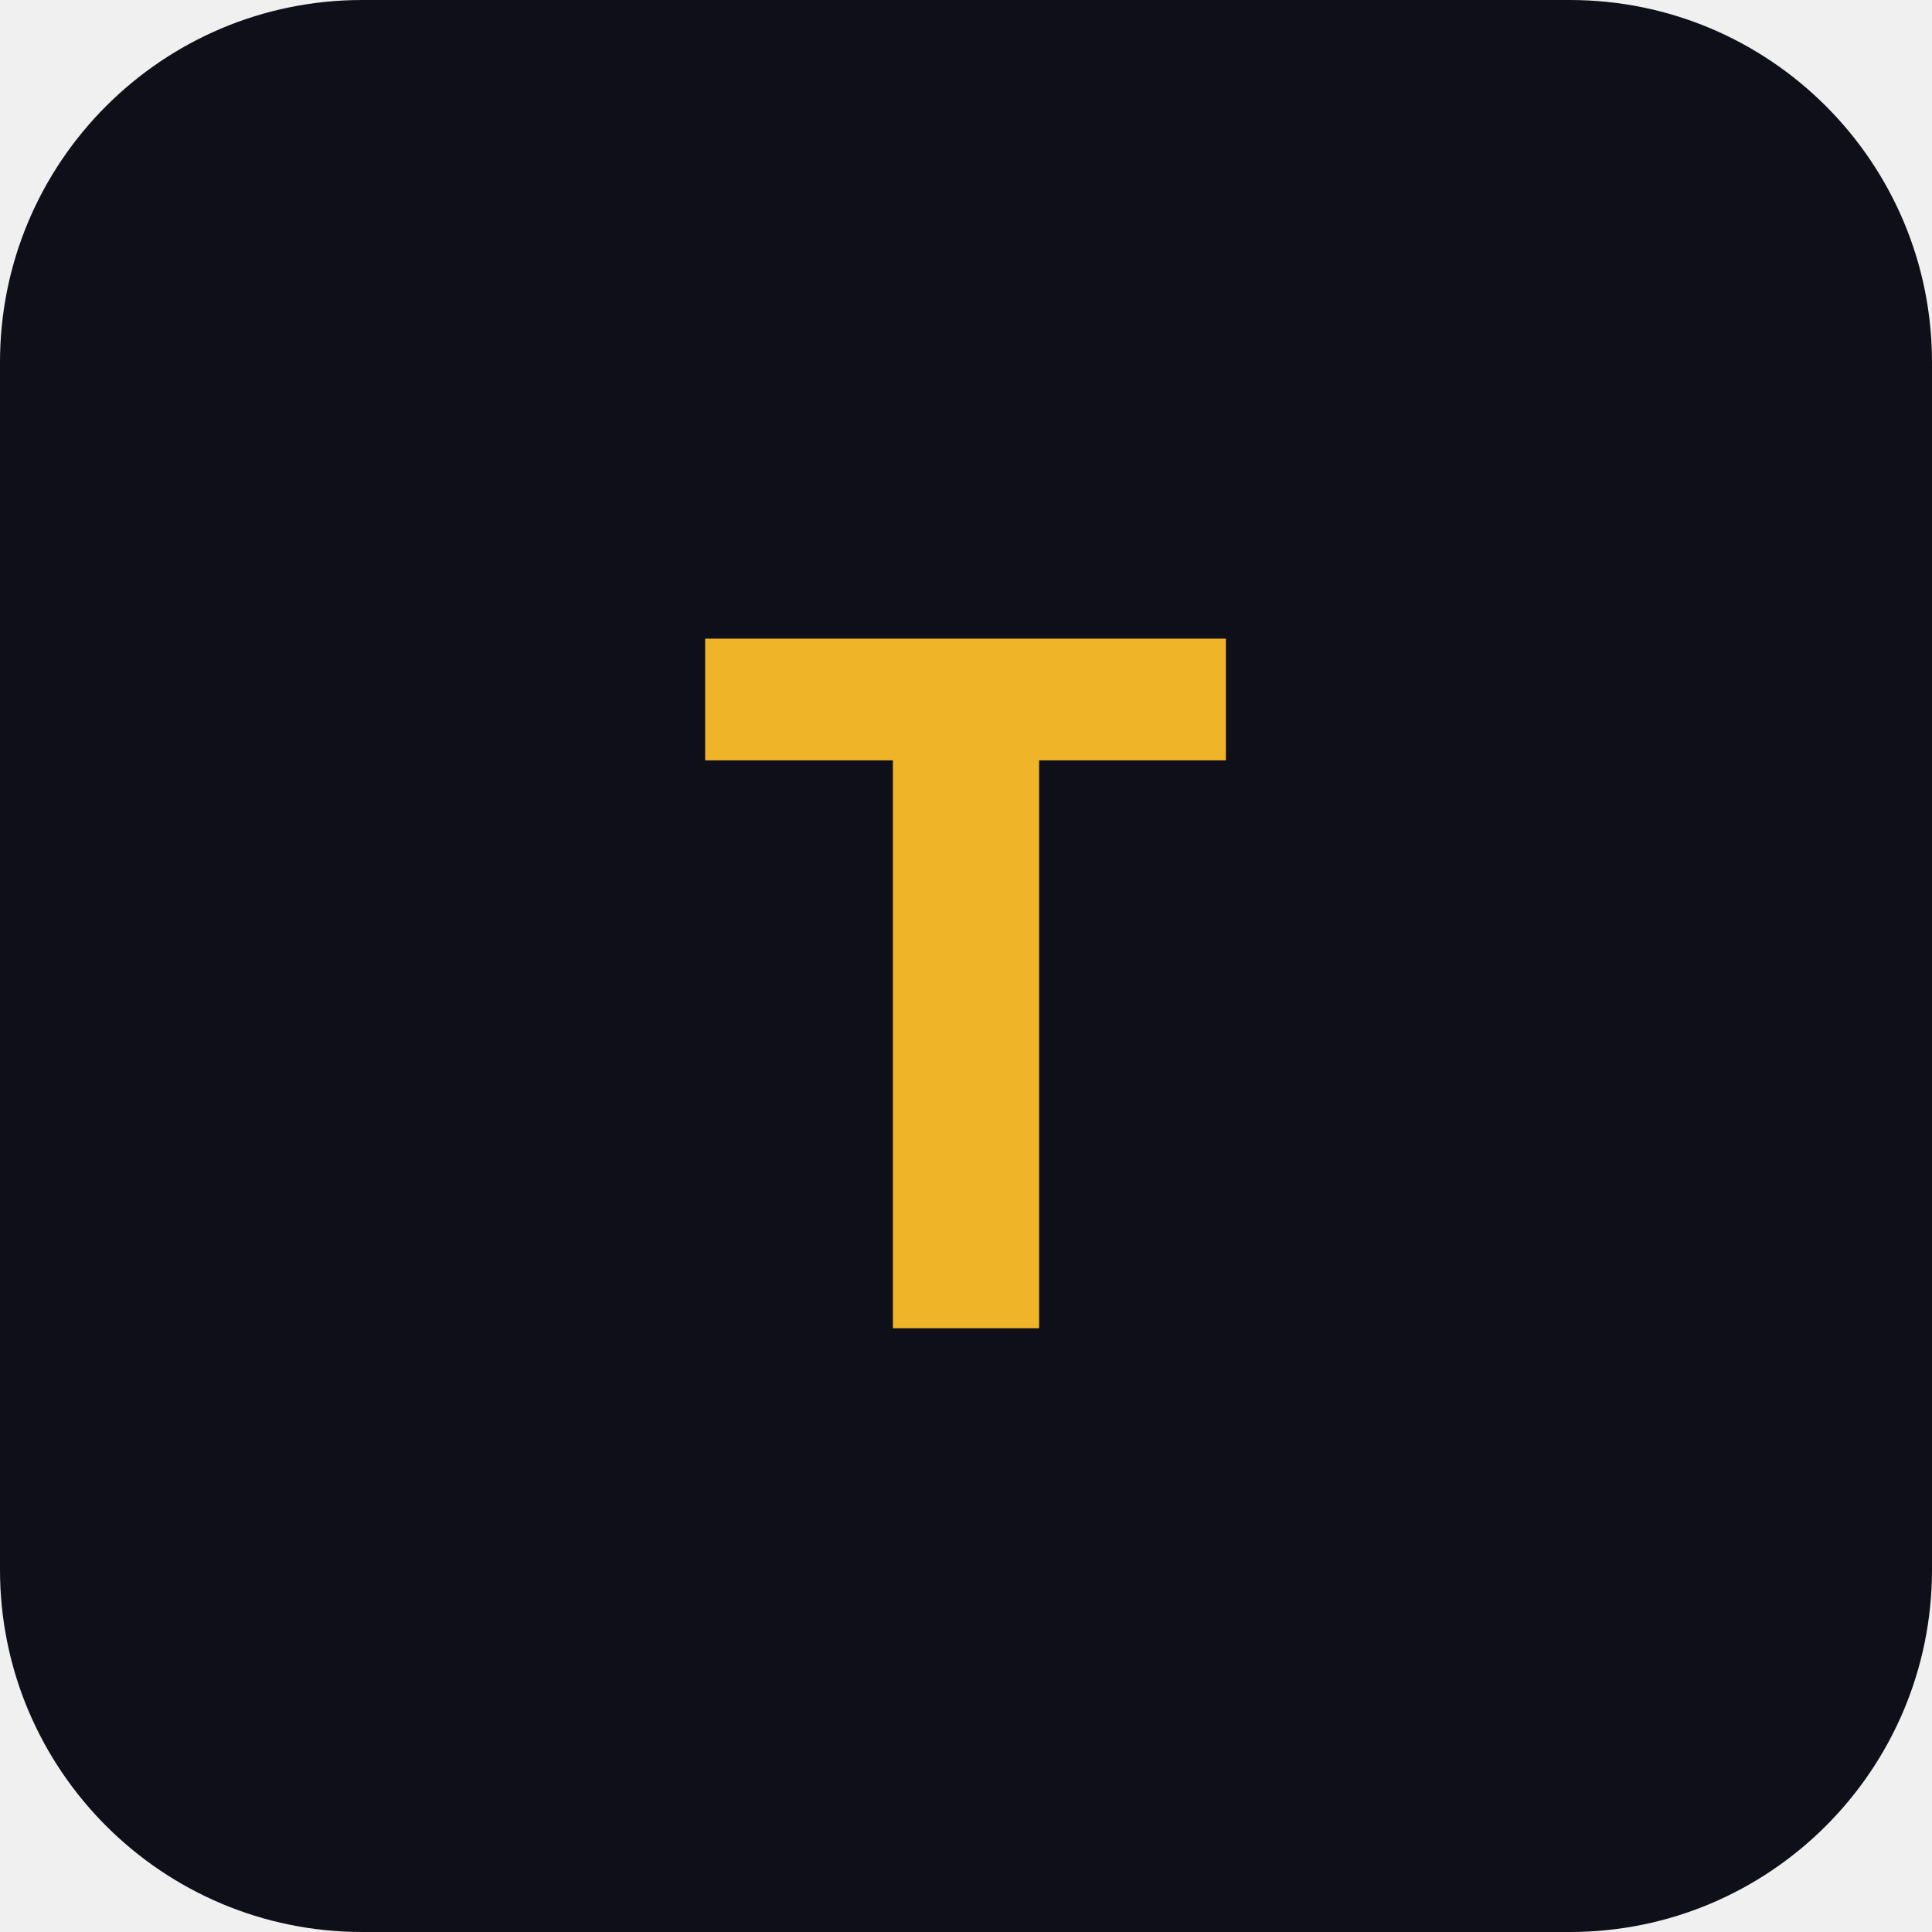
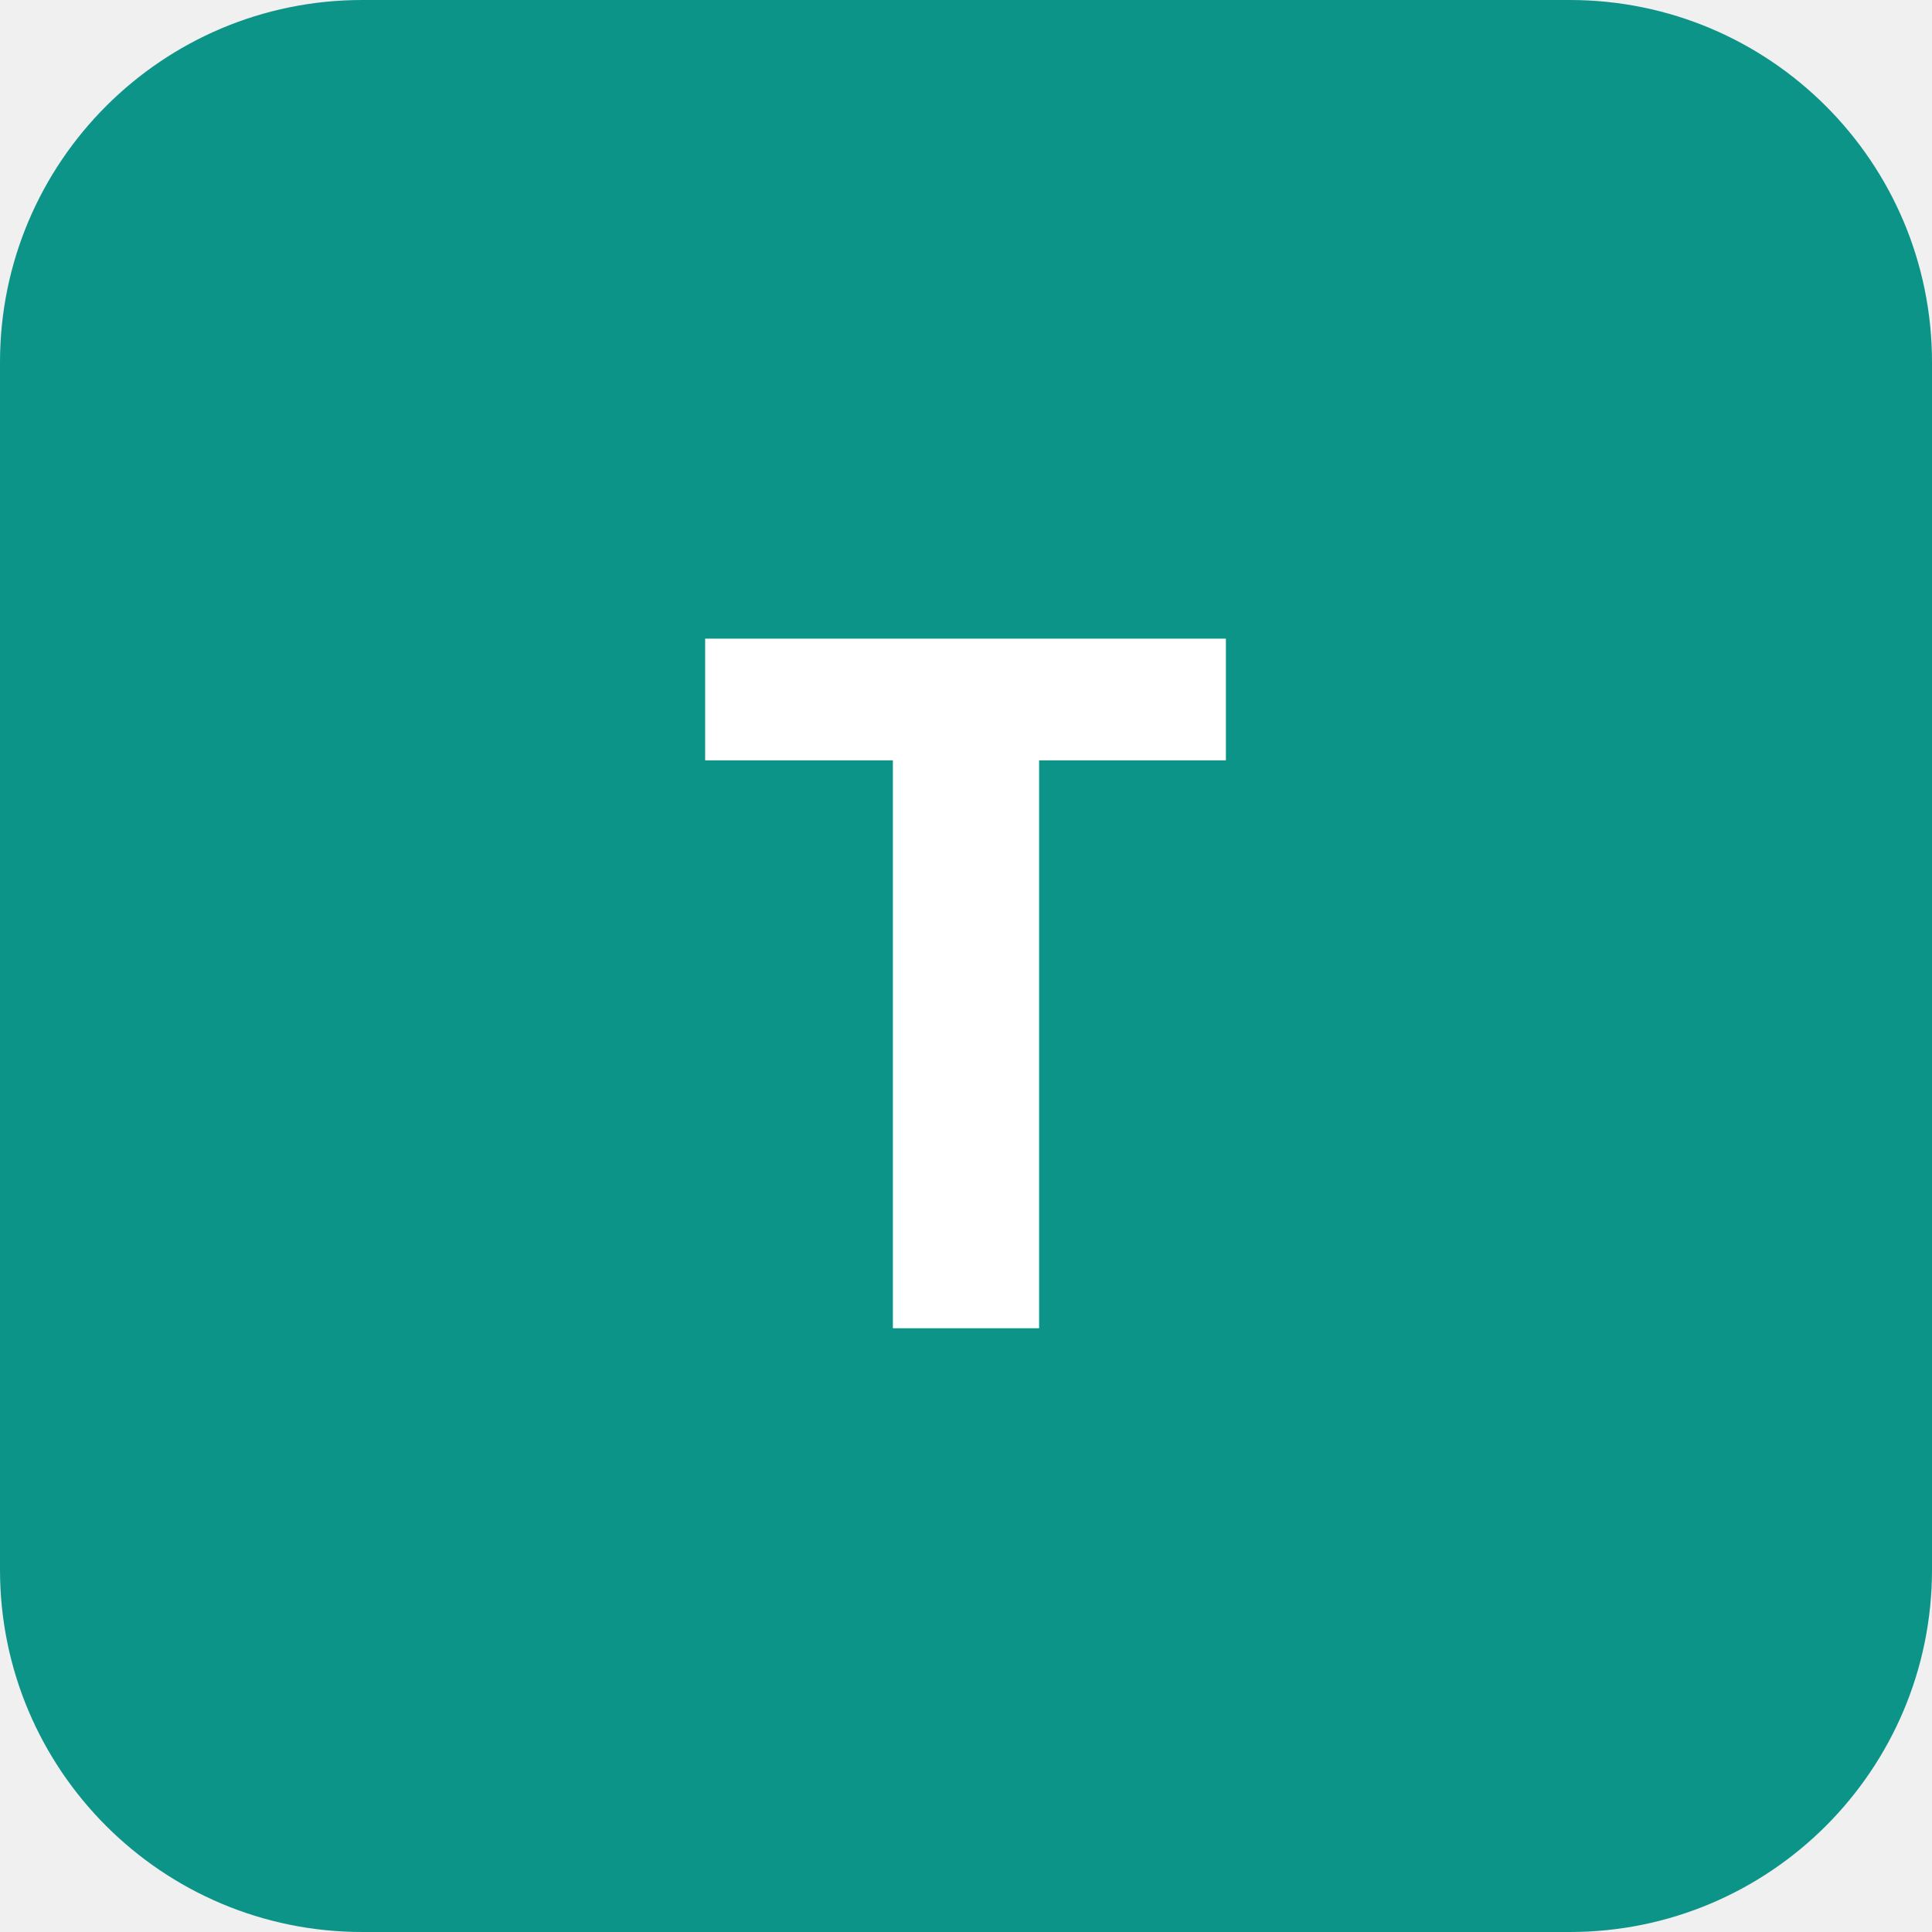
<svg xmlns="http://www.w3.org/2000/svg" viewBox="0 0 32 32">
-   <rect width="32" height="32" rx="6" fill="#0f0f1a" />
-   <text x="16" y="22" text-anchor="middle" font-family="system-ui" font-weight="bold" font-size="16" fill="#F0B429">T</text>
+   <rect width="32" height="32" rx="6" fill="#0D9488" />
+   <text x="16" y="22" text-anchor="middle" font-family="system-ui" font-weight="bold" font-size="16" fill="#FFFFFF">T</text>
</svg>
